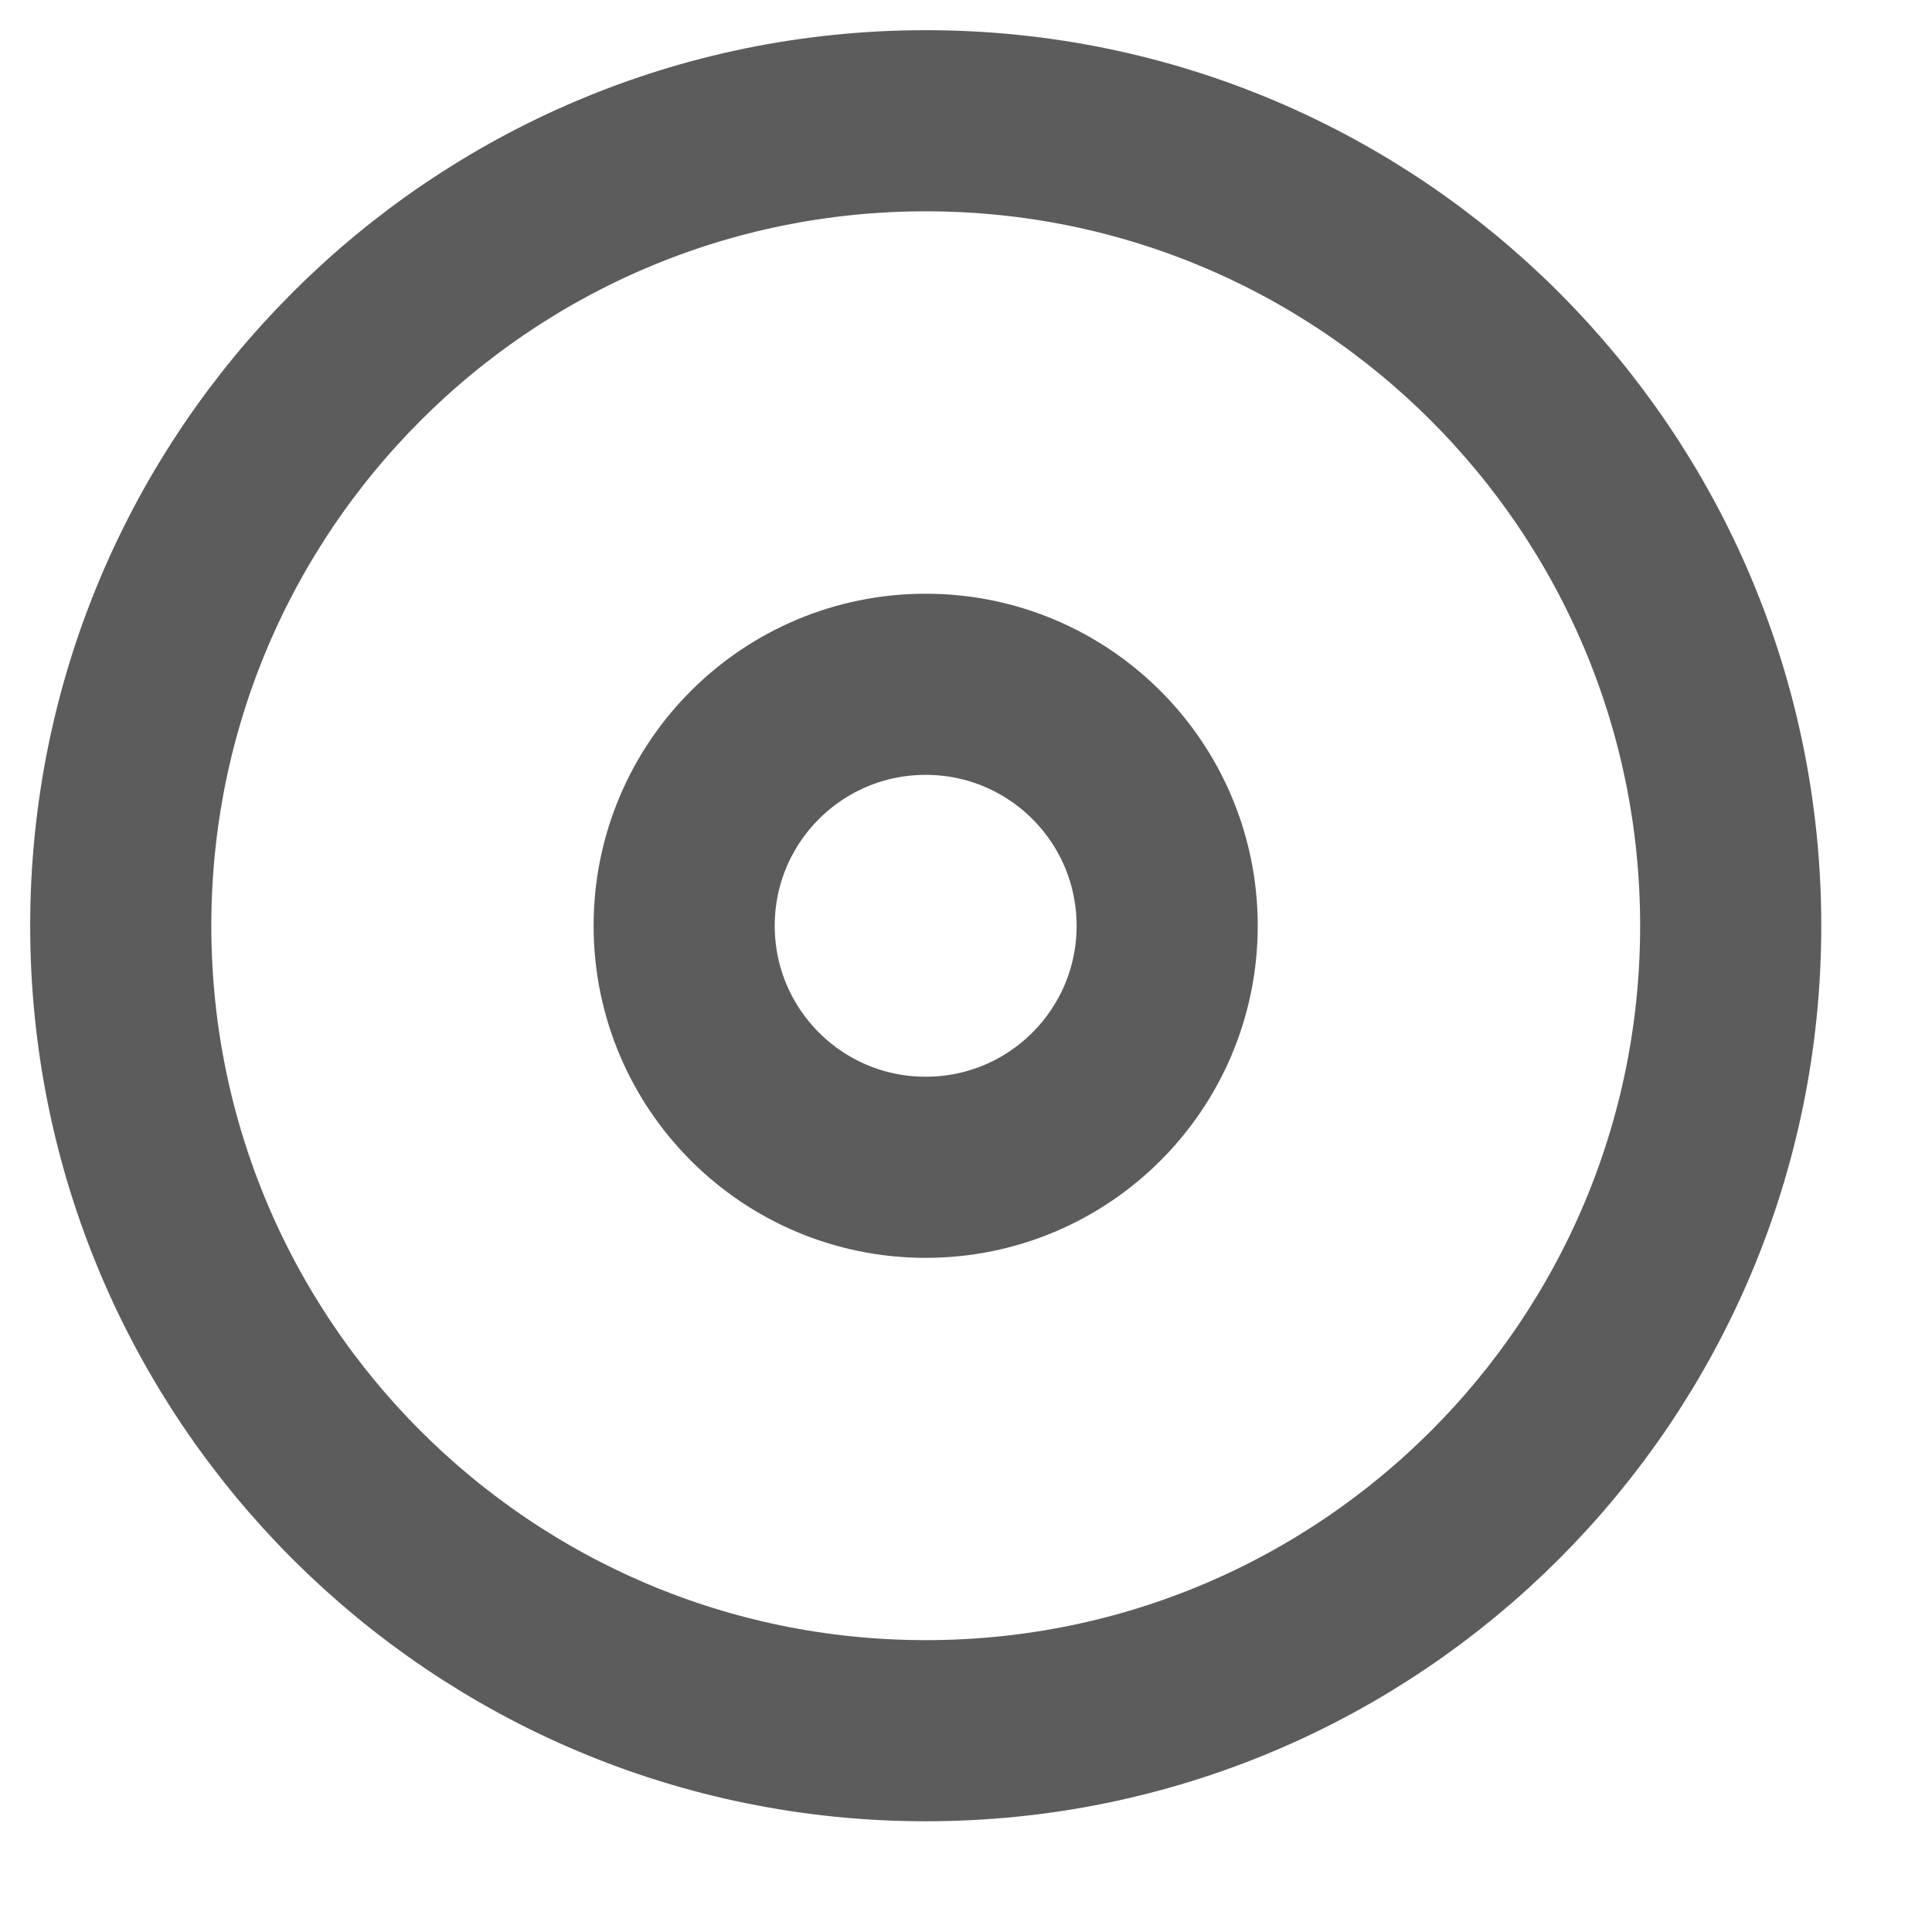
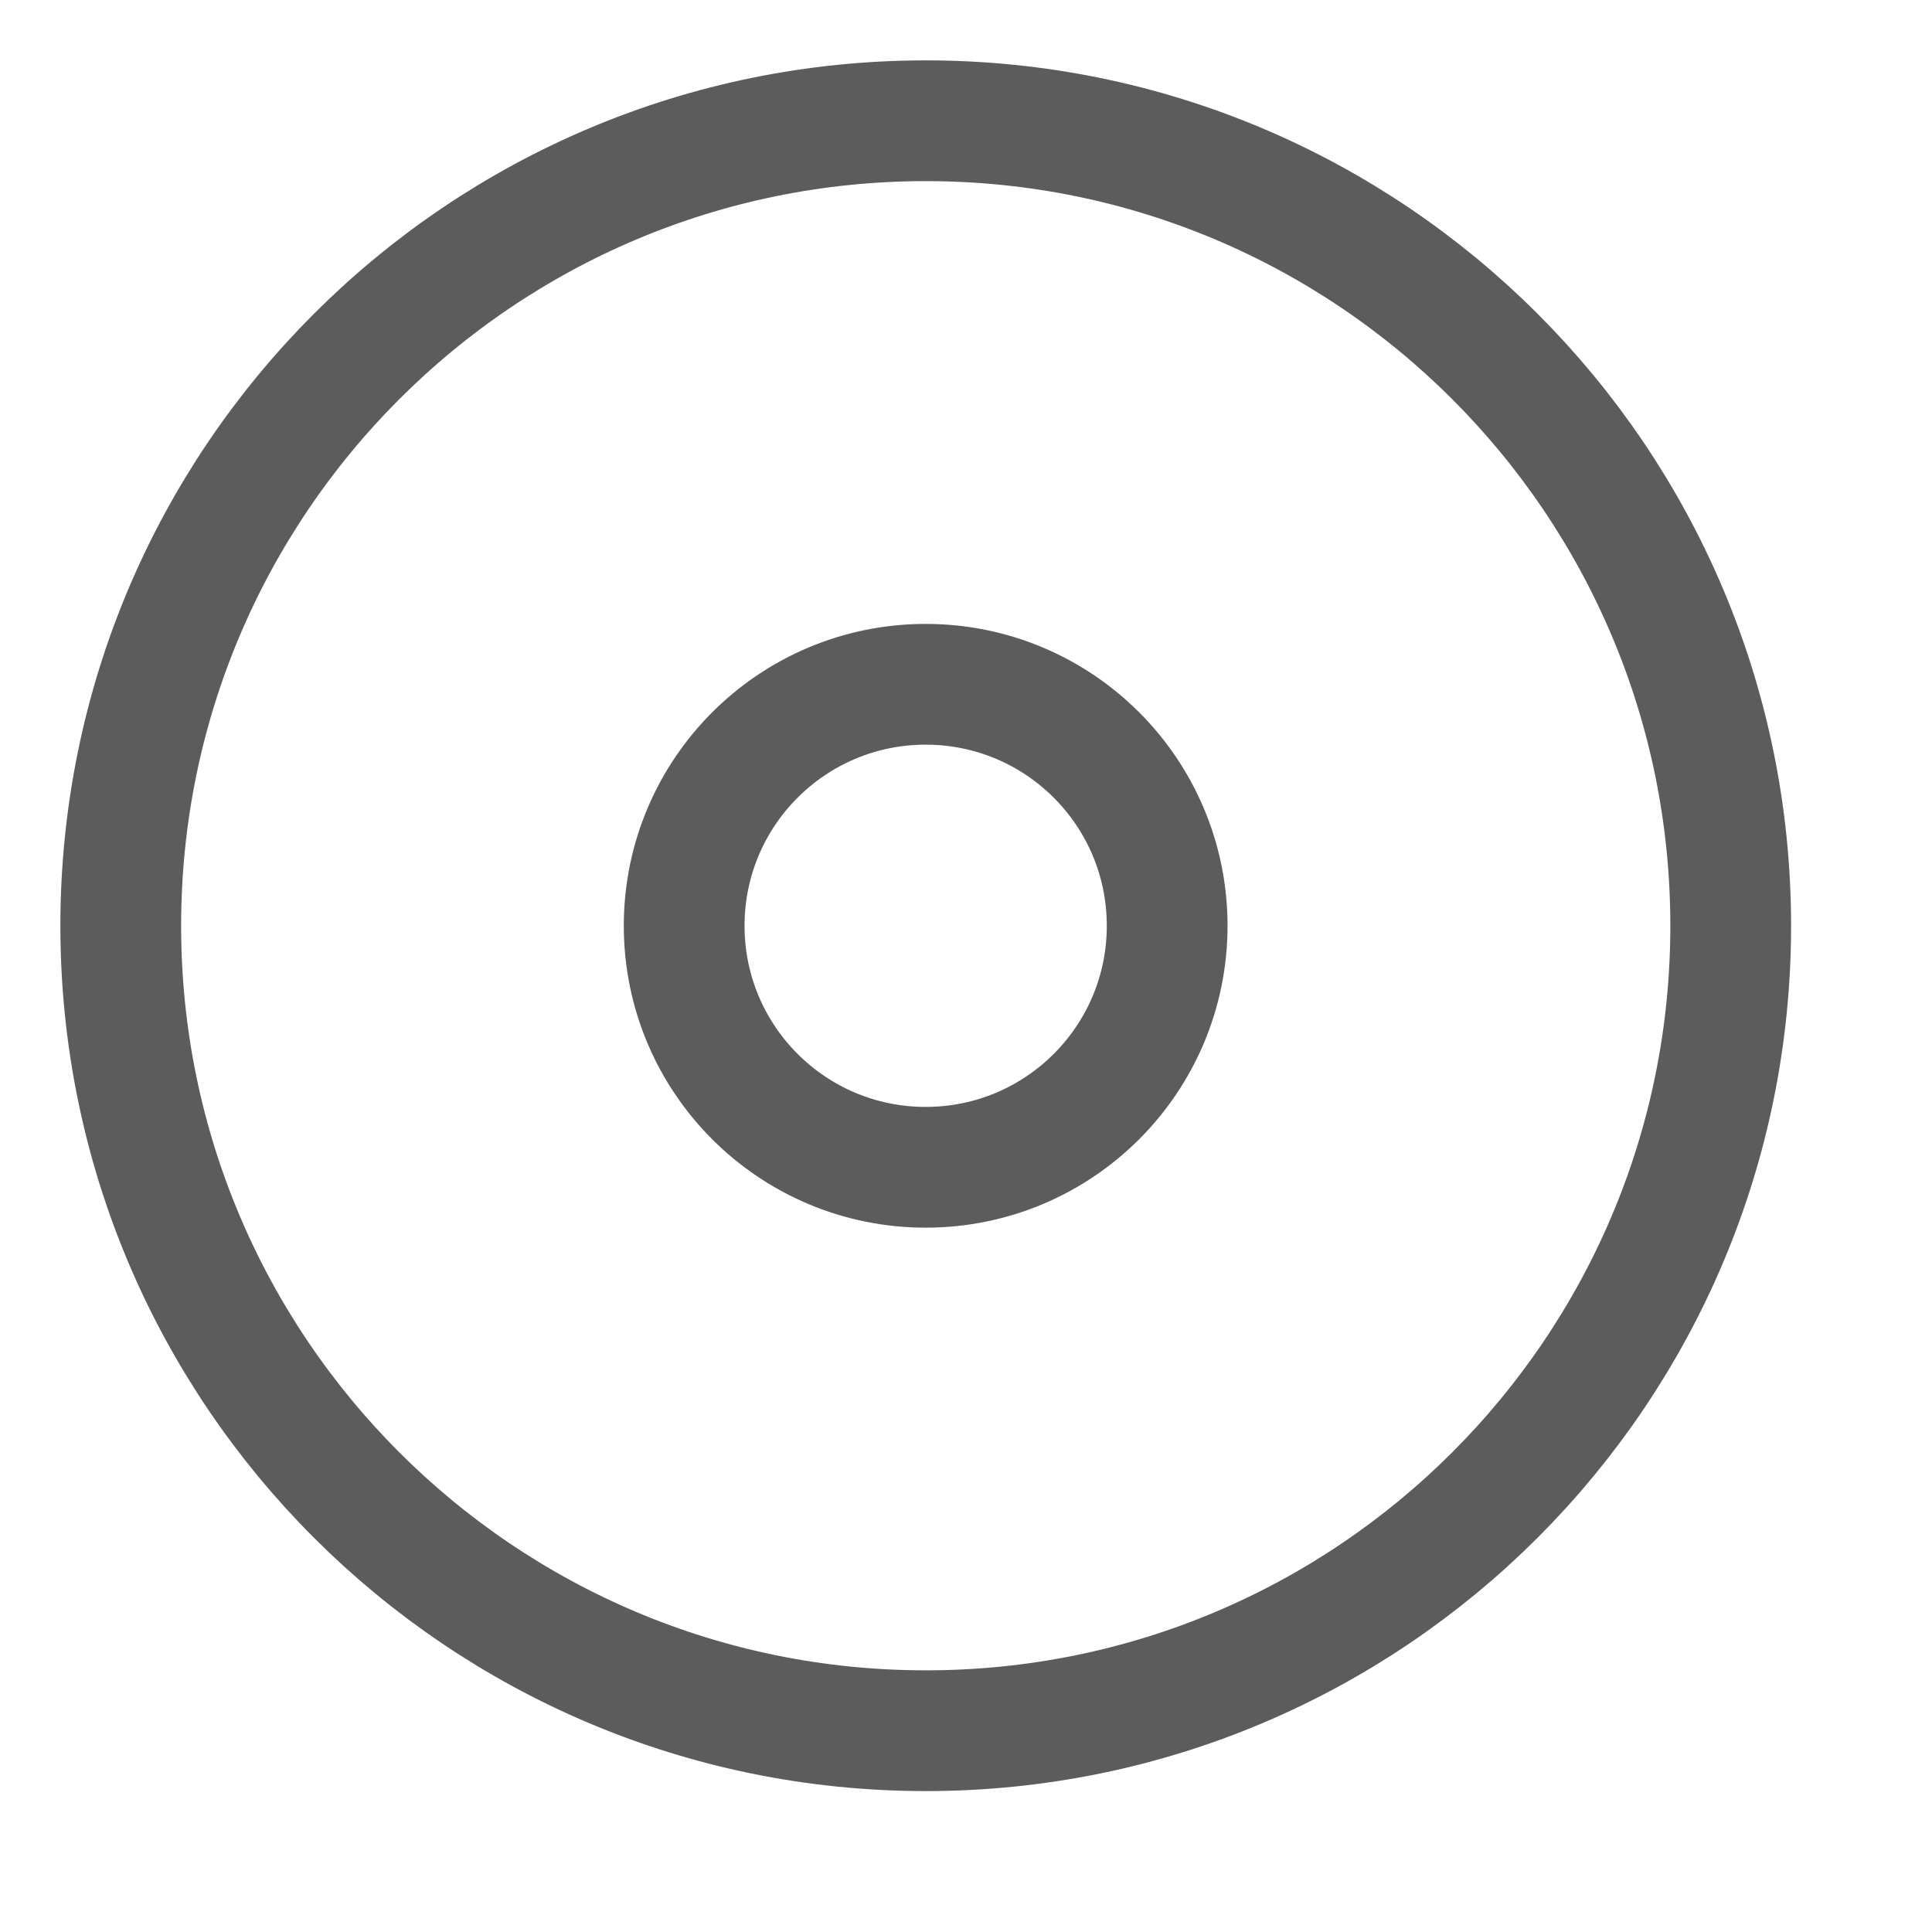
<svg xmlns="http://www.w3.org/2000/svg" width="16" height="16" viewBox="0 0 16 16" fill="none">
-   <path d="M7.667 14.333C11.349 14.333 14.333 11.349 14.333 7.667C14.333 3.985 11.349 1 7.667 1C3.985 1 1 3.985 1 7.667C1 11.349 3.985 14.333 7.667 14.333Z" stroke="#5C5C5C" stroke-width="1.5" stroke-linecap="round" stroke-linejoin="round" />
-   <path d="M7.666 9.667C8.771 9.667 9.666 8.772 9.666 7.667C9.666 6.562 8.771 5.667 7.666 5.667C6.561 5.667 5.666 6.562 5.666 7.667C5.666 8.772 6.561 9.667 7.666 9.667Z" stroke="#5C5C5C" stroke-width="1.5" stroke-linecap="round" stroke-linejoin="round" />
+   <path d="M7.667 14.333C11.349 14.333 14.333 11.349 14.333 7.667C14.333 3.985 11.349 1 7.667 1C3.985 1 1 3.985 1 7.667C1 11.349 3.985 14.333 7.667 14.333Z" stroke="#5C5C5C" strokeWidth="1.5" stroke-linecap="round" stroke-linejoin="round" />
+   <path d="M7.666 9.667C8.771 9.667 9.666 8.772 9.666 7.667C9.666 6.562 8.771 5.667 7.666 5.667C6.561 5.667 5.666 6.562 5.666 7.667C5.666 8.772 6.561 9.667 7.666 9.667Z" stroke="#5C5C5C" strokeWidth="1.5" stroke-linecap="round" stroke-linejoin="round" />
</svg>
